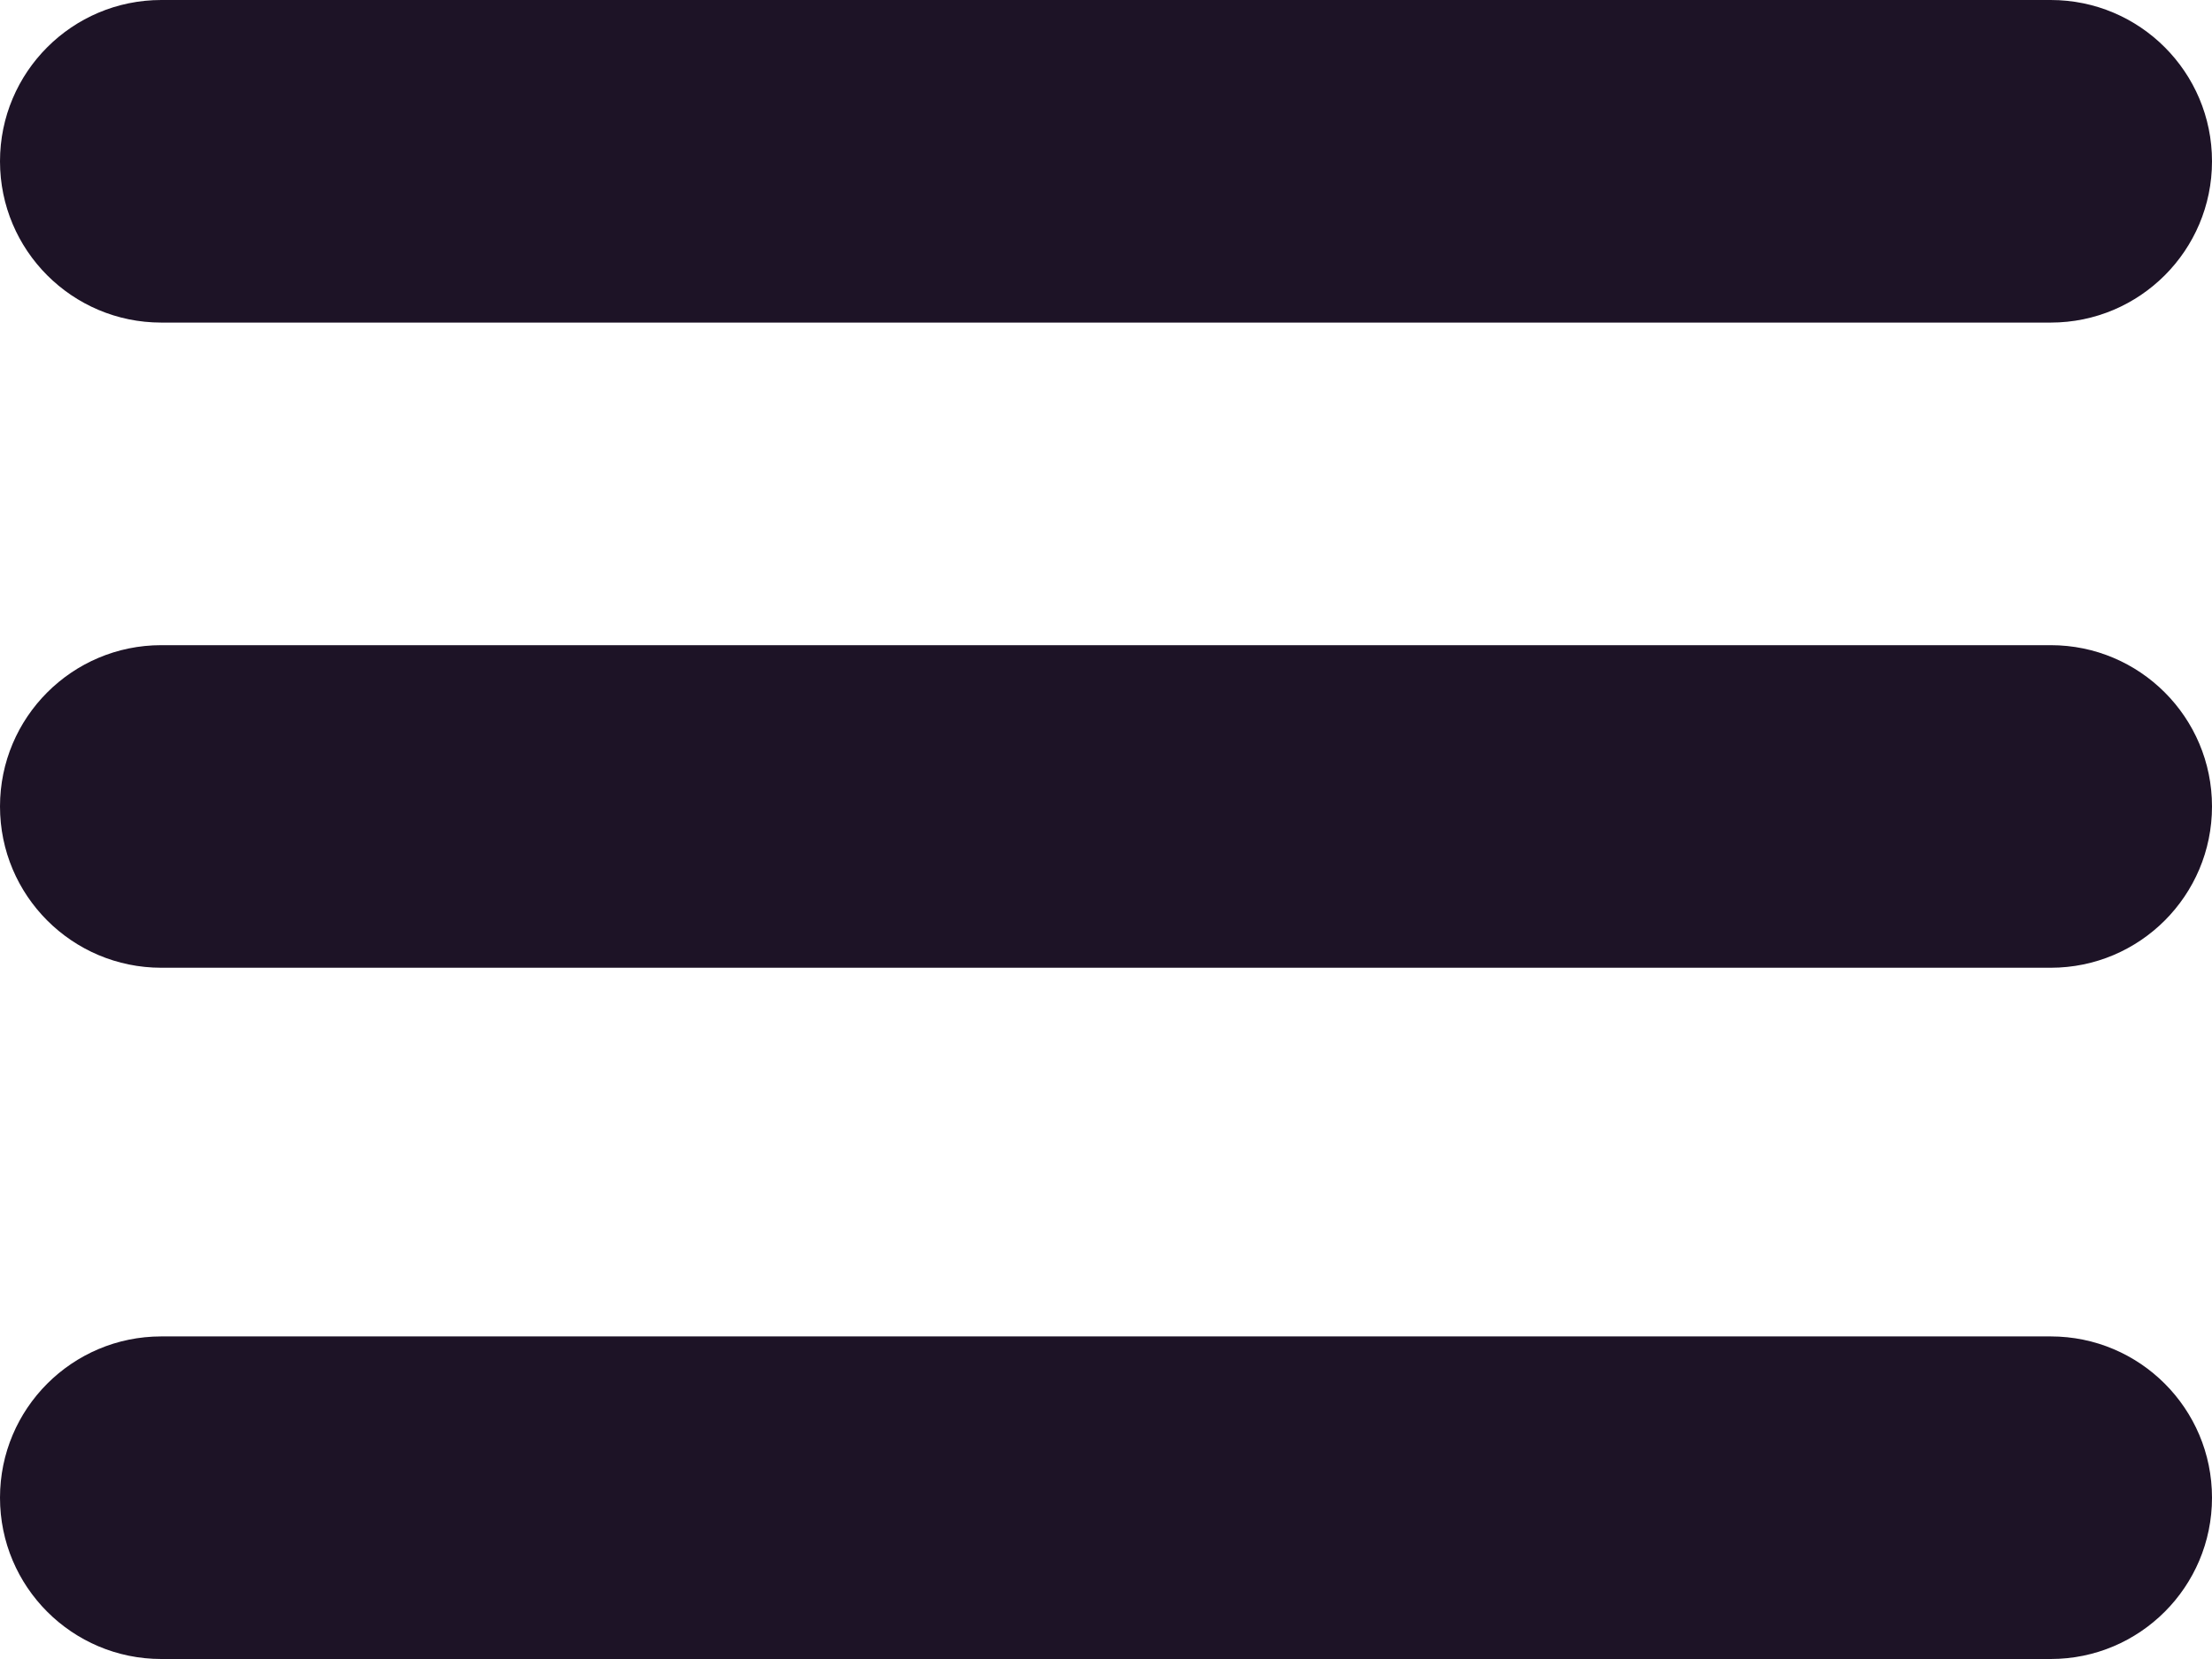
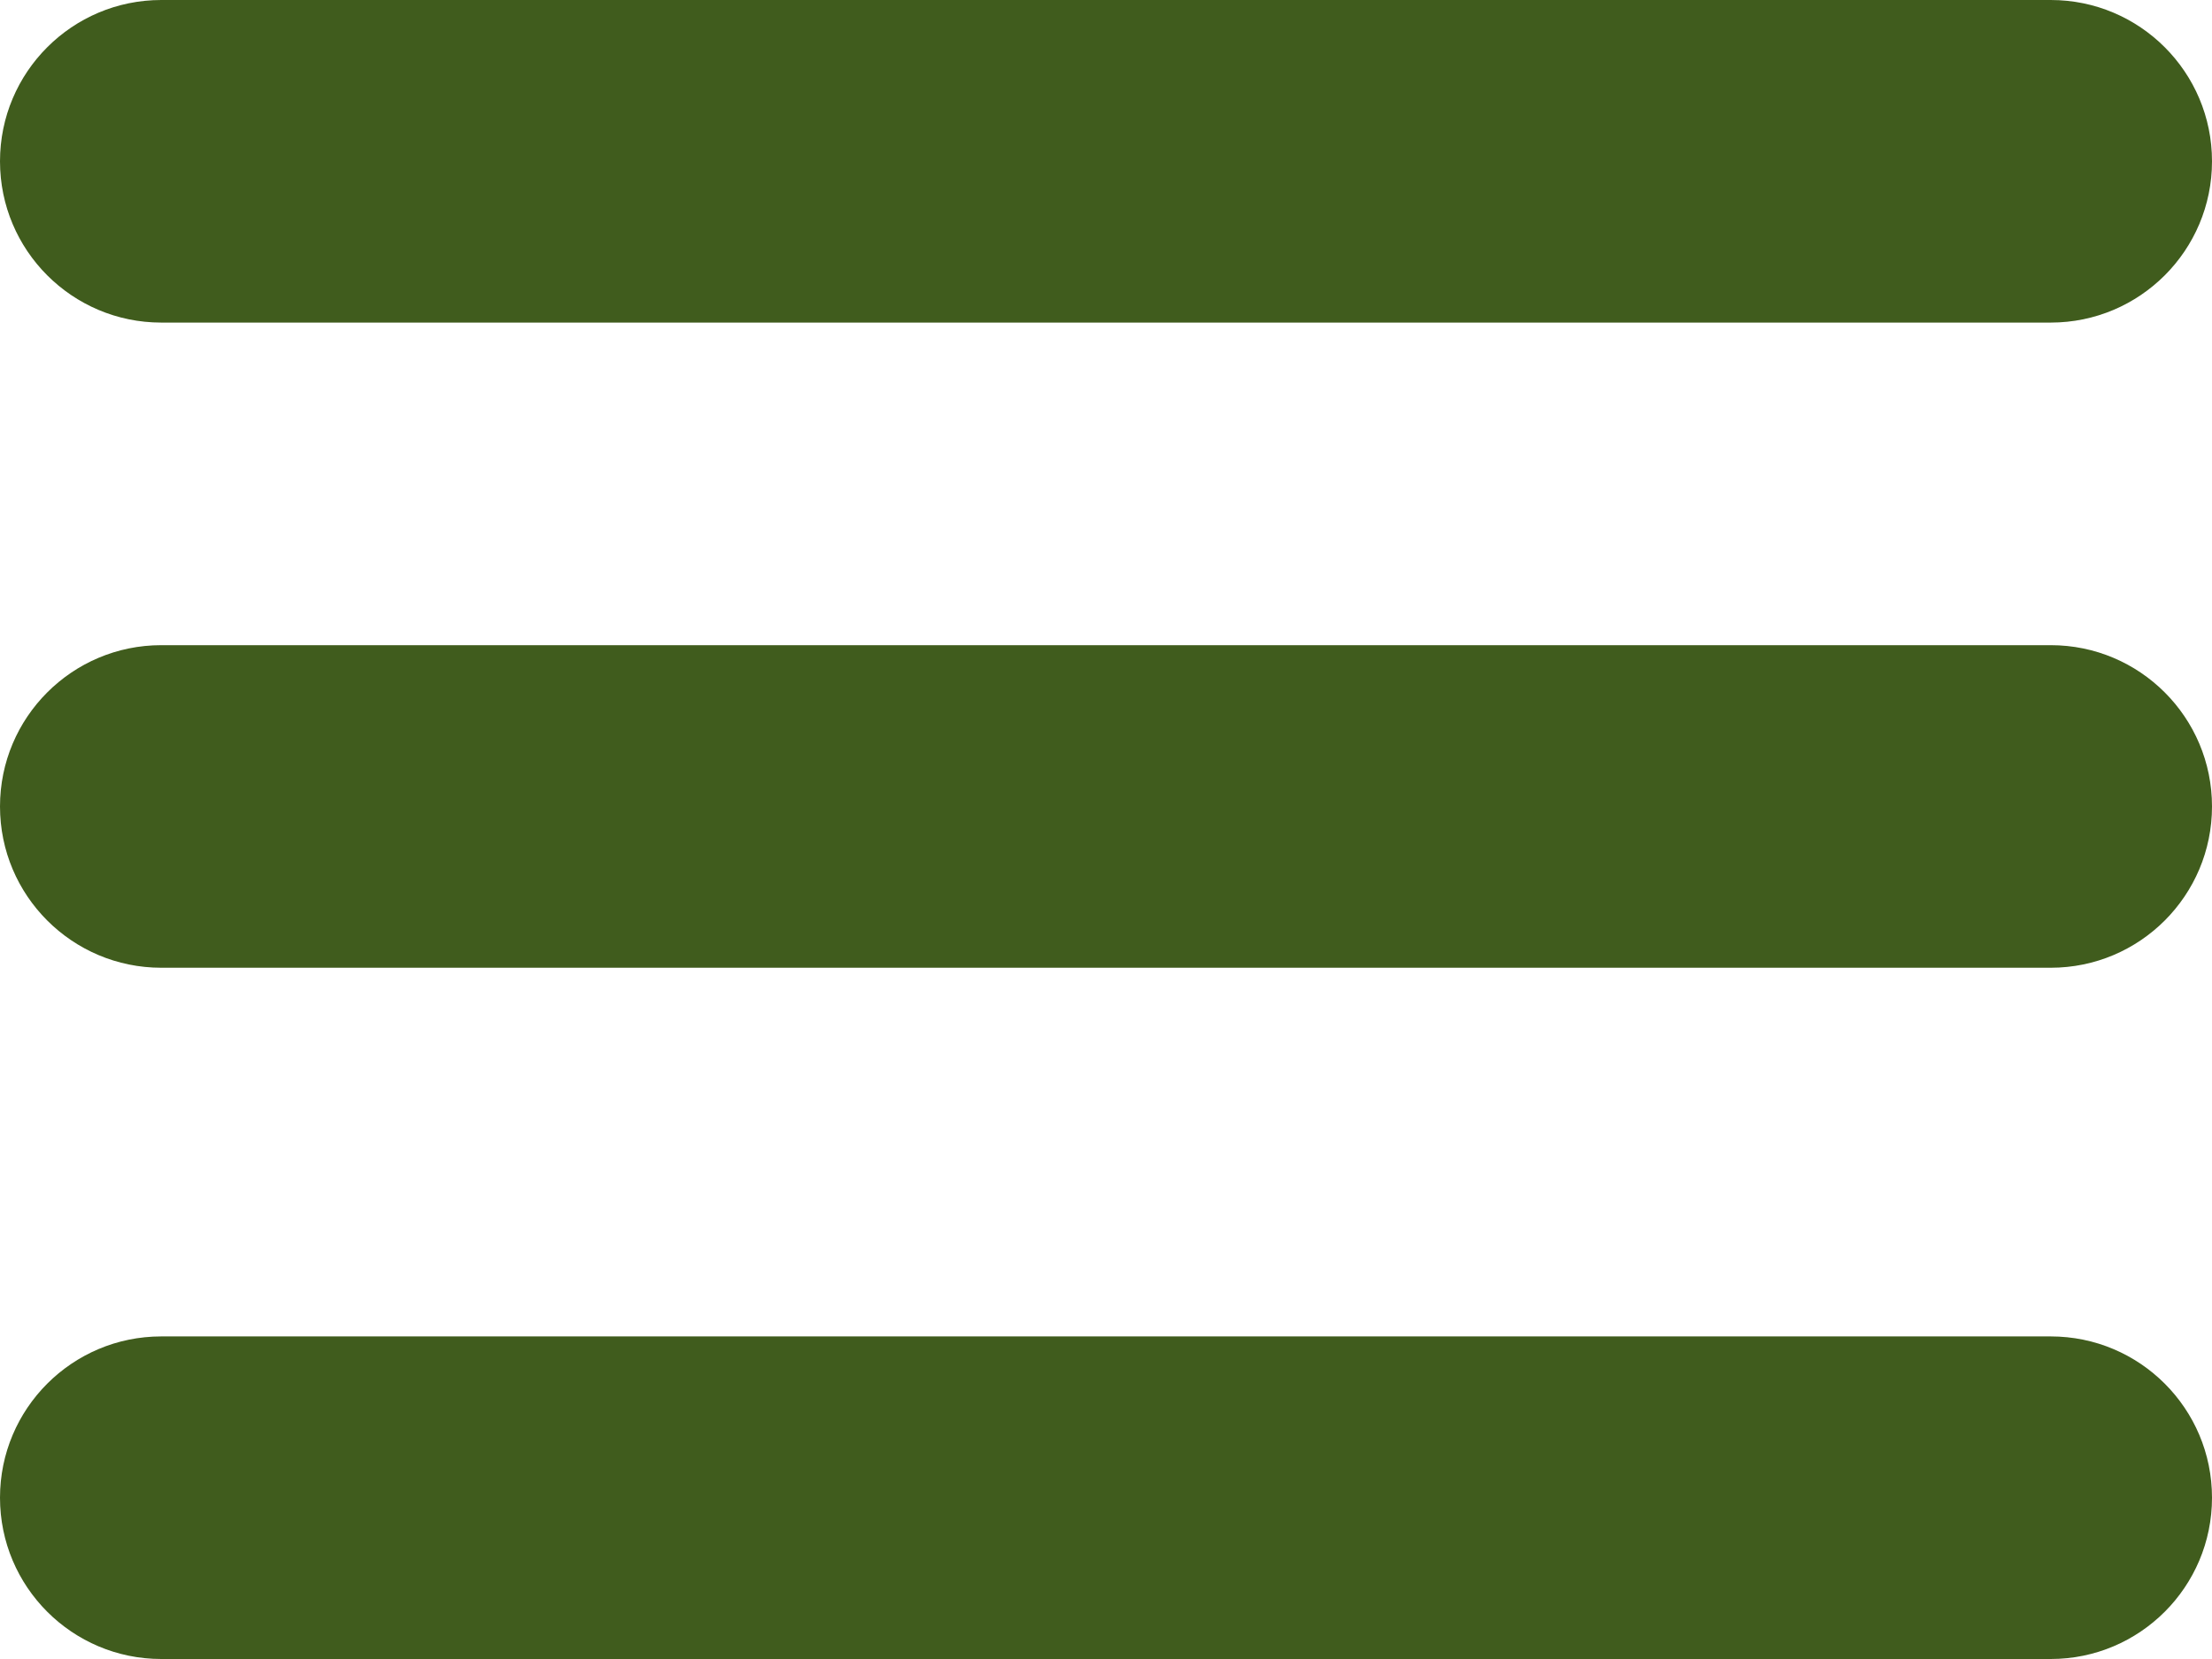
<svg xmlns="http://www.w3.org/2000/svg" width="48" height="36" viewBox="0 0 48 36" fill="none">
-   <rect width="48" height="7" rx="3.5" fill="#1D1326" />
-   <rect y="29" width="48" height="7" rx="3.5" fill="#1D1326" />
-   <rect y="14" width="48" height="7" rx="3.5" fill="#1D1326" />
+   <rect width="48" height="7" rx="3.5" fill="#405c1d" />
+   <rect y="29" width="48" height="7" rx="3.5" fill="#405c1d" />
+   <rect y="14" width="48" height="7" rx="3.5" fill="#405c1d" />
</svg>
